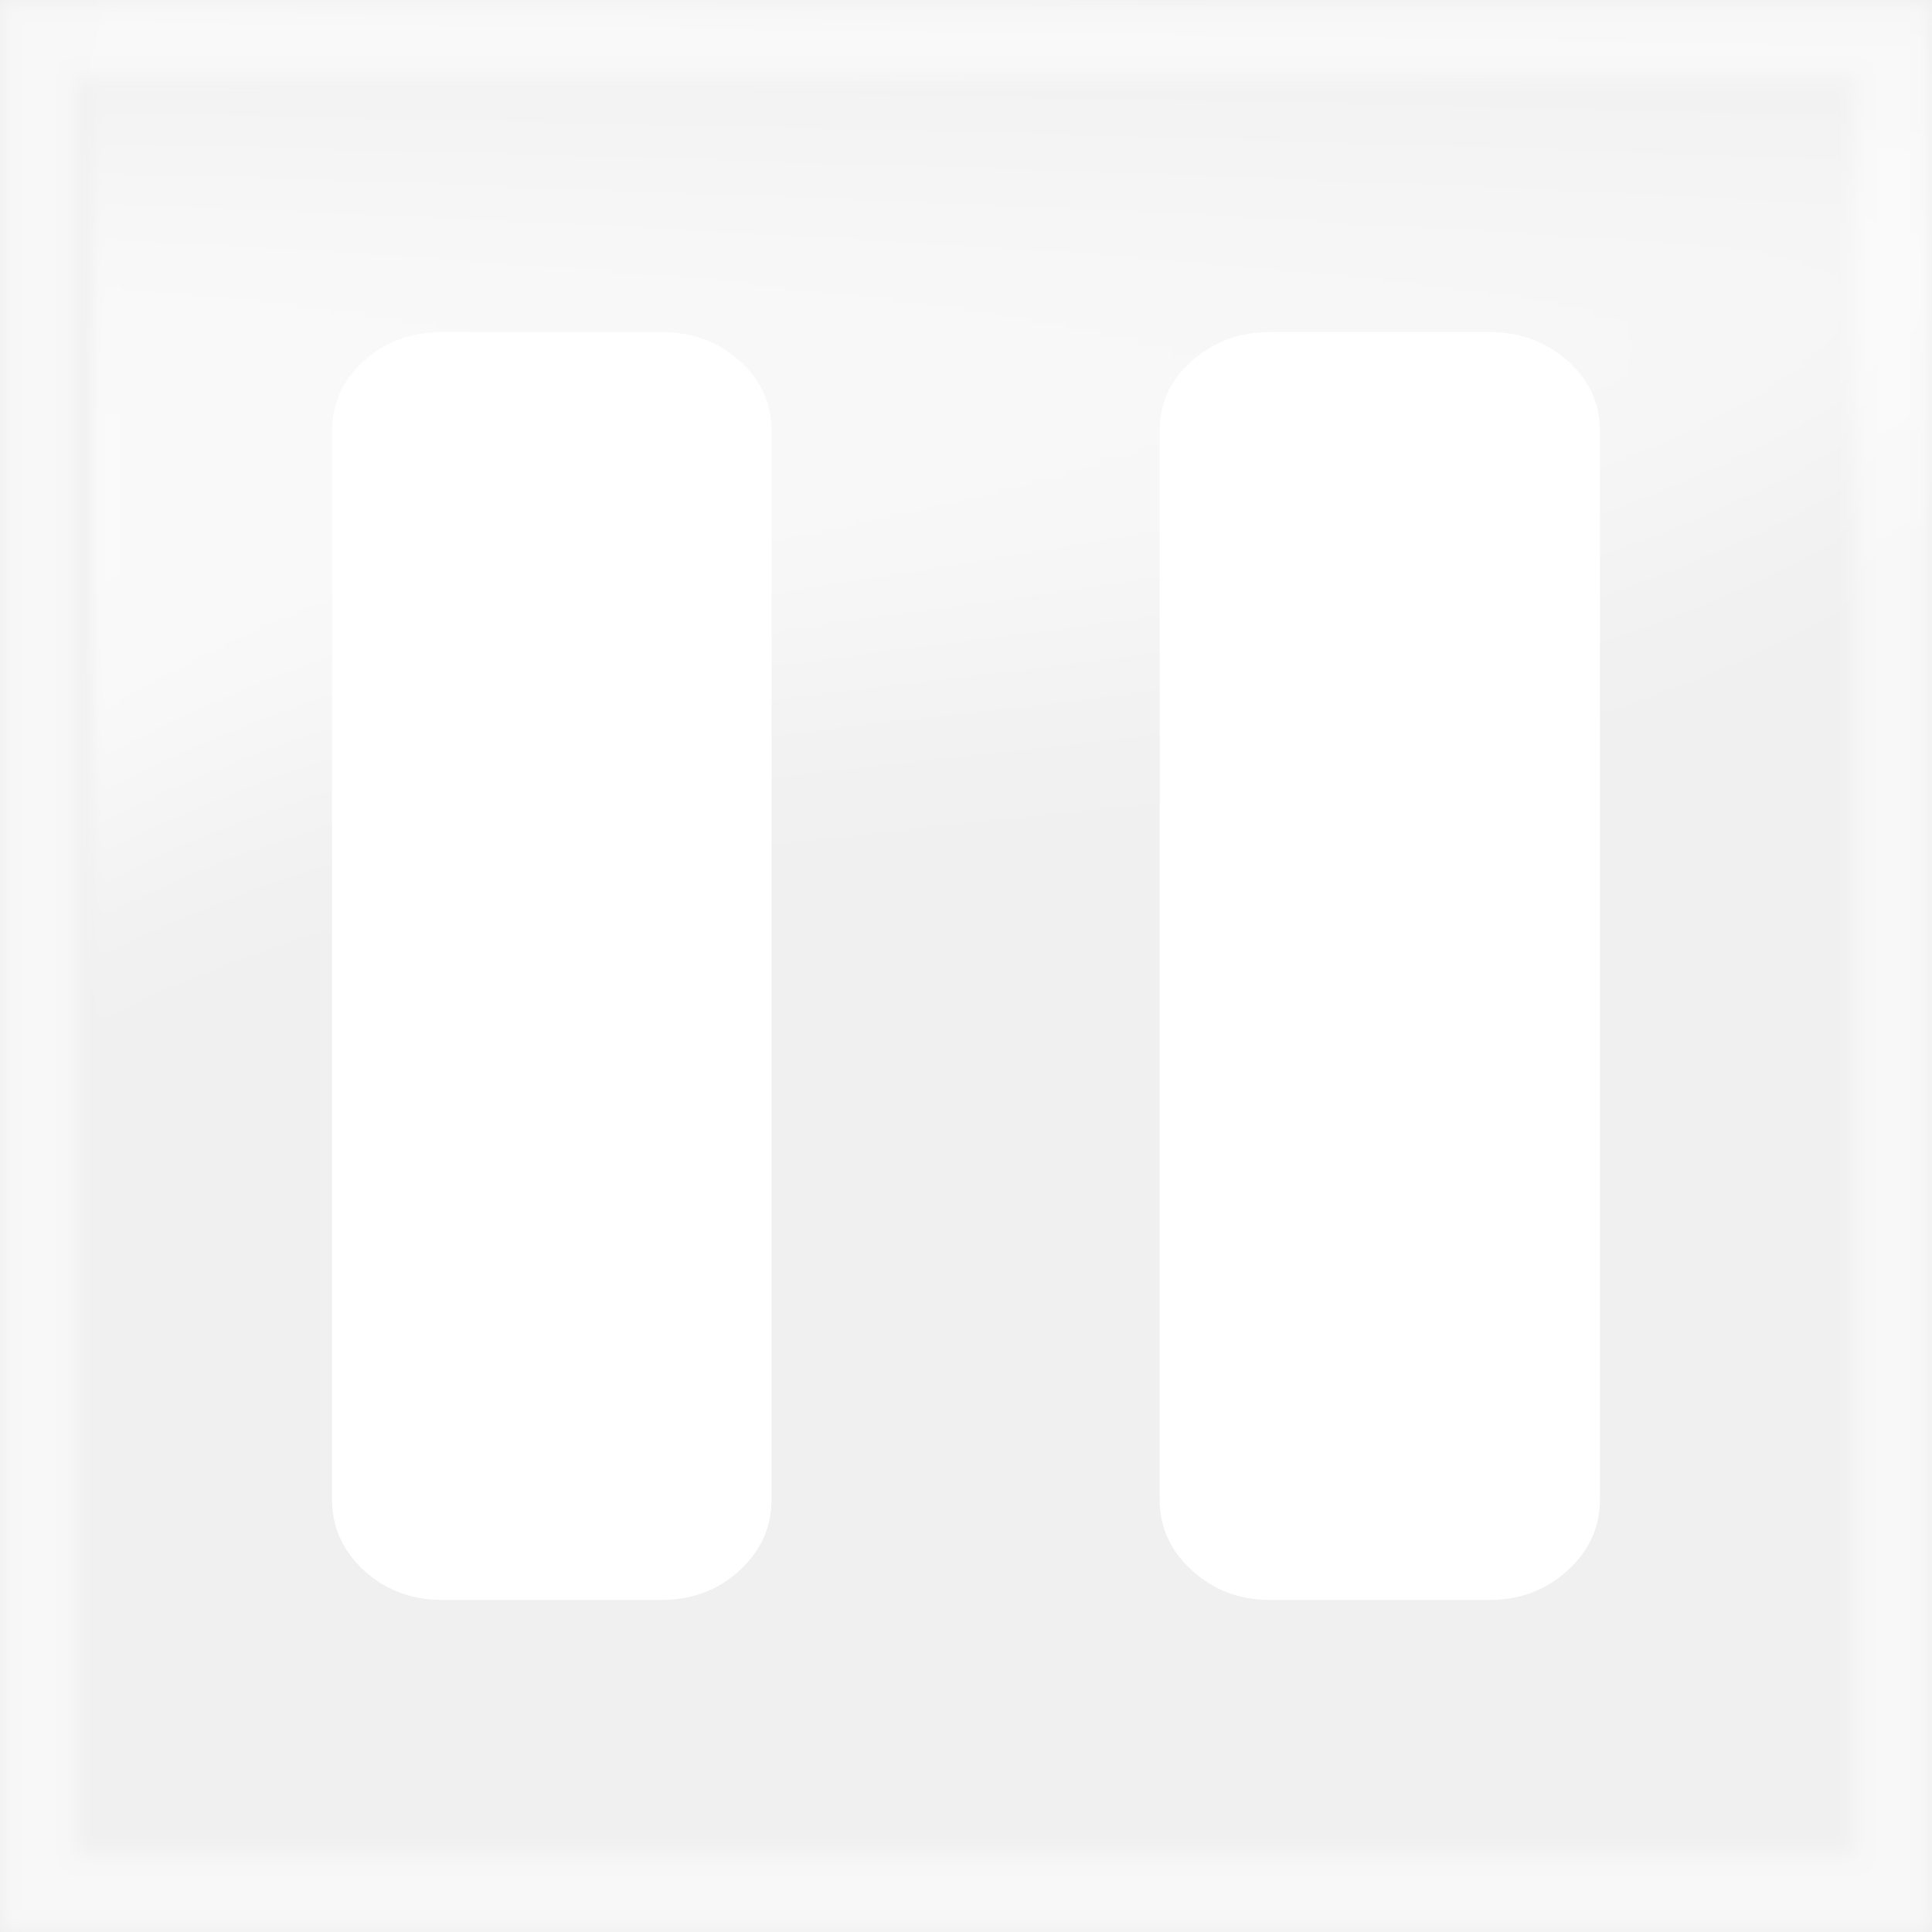
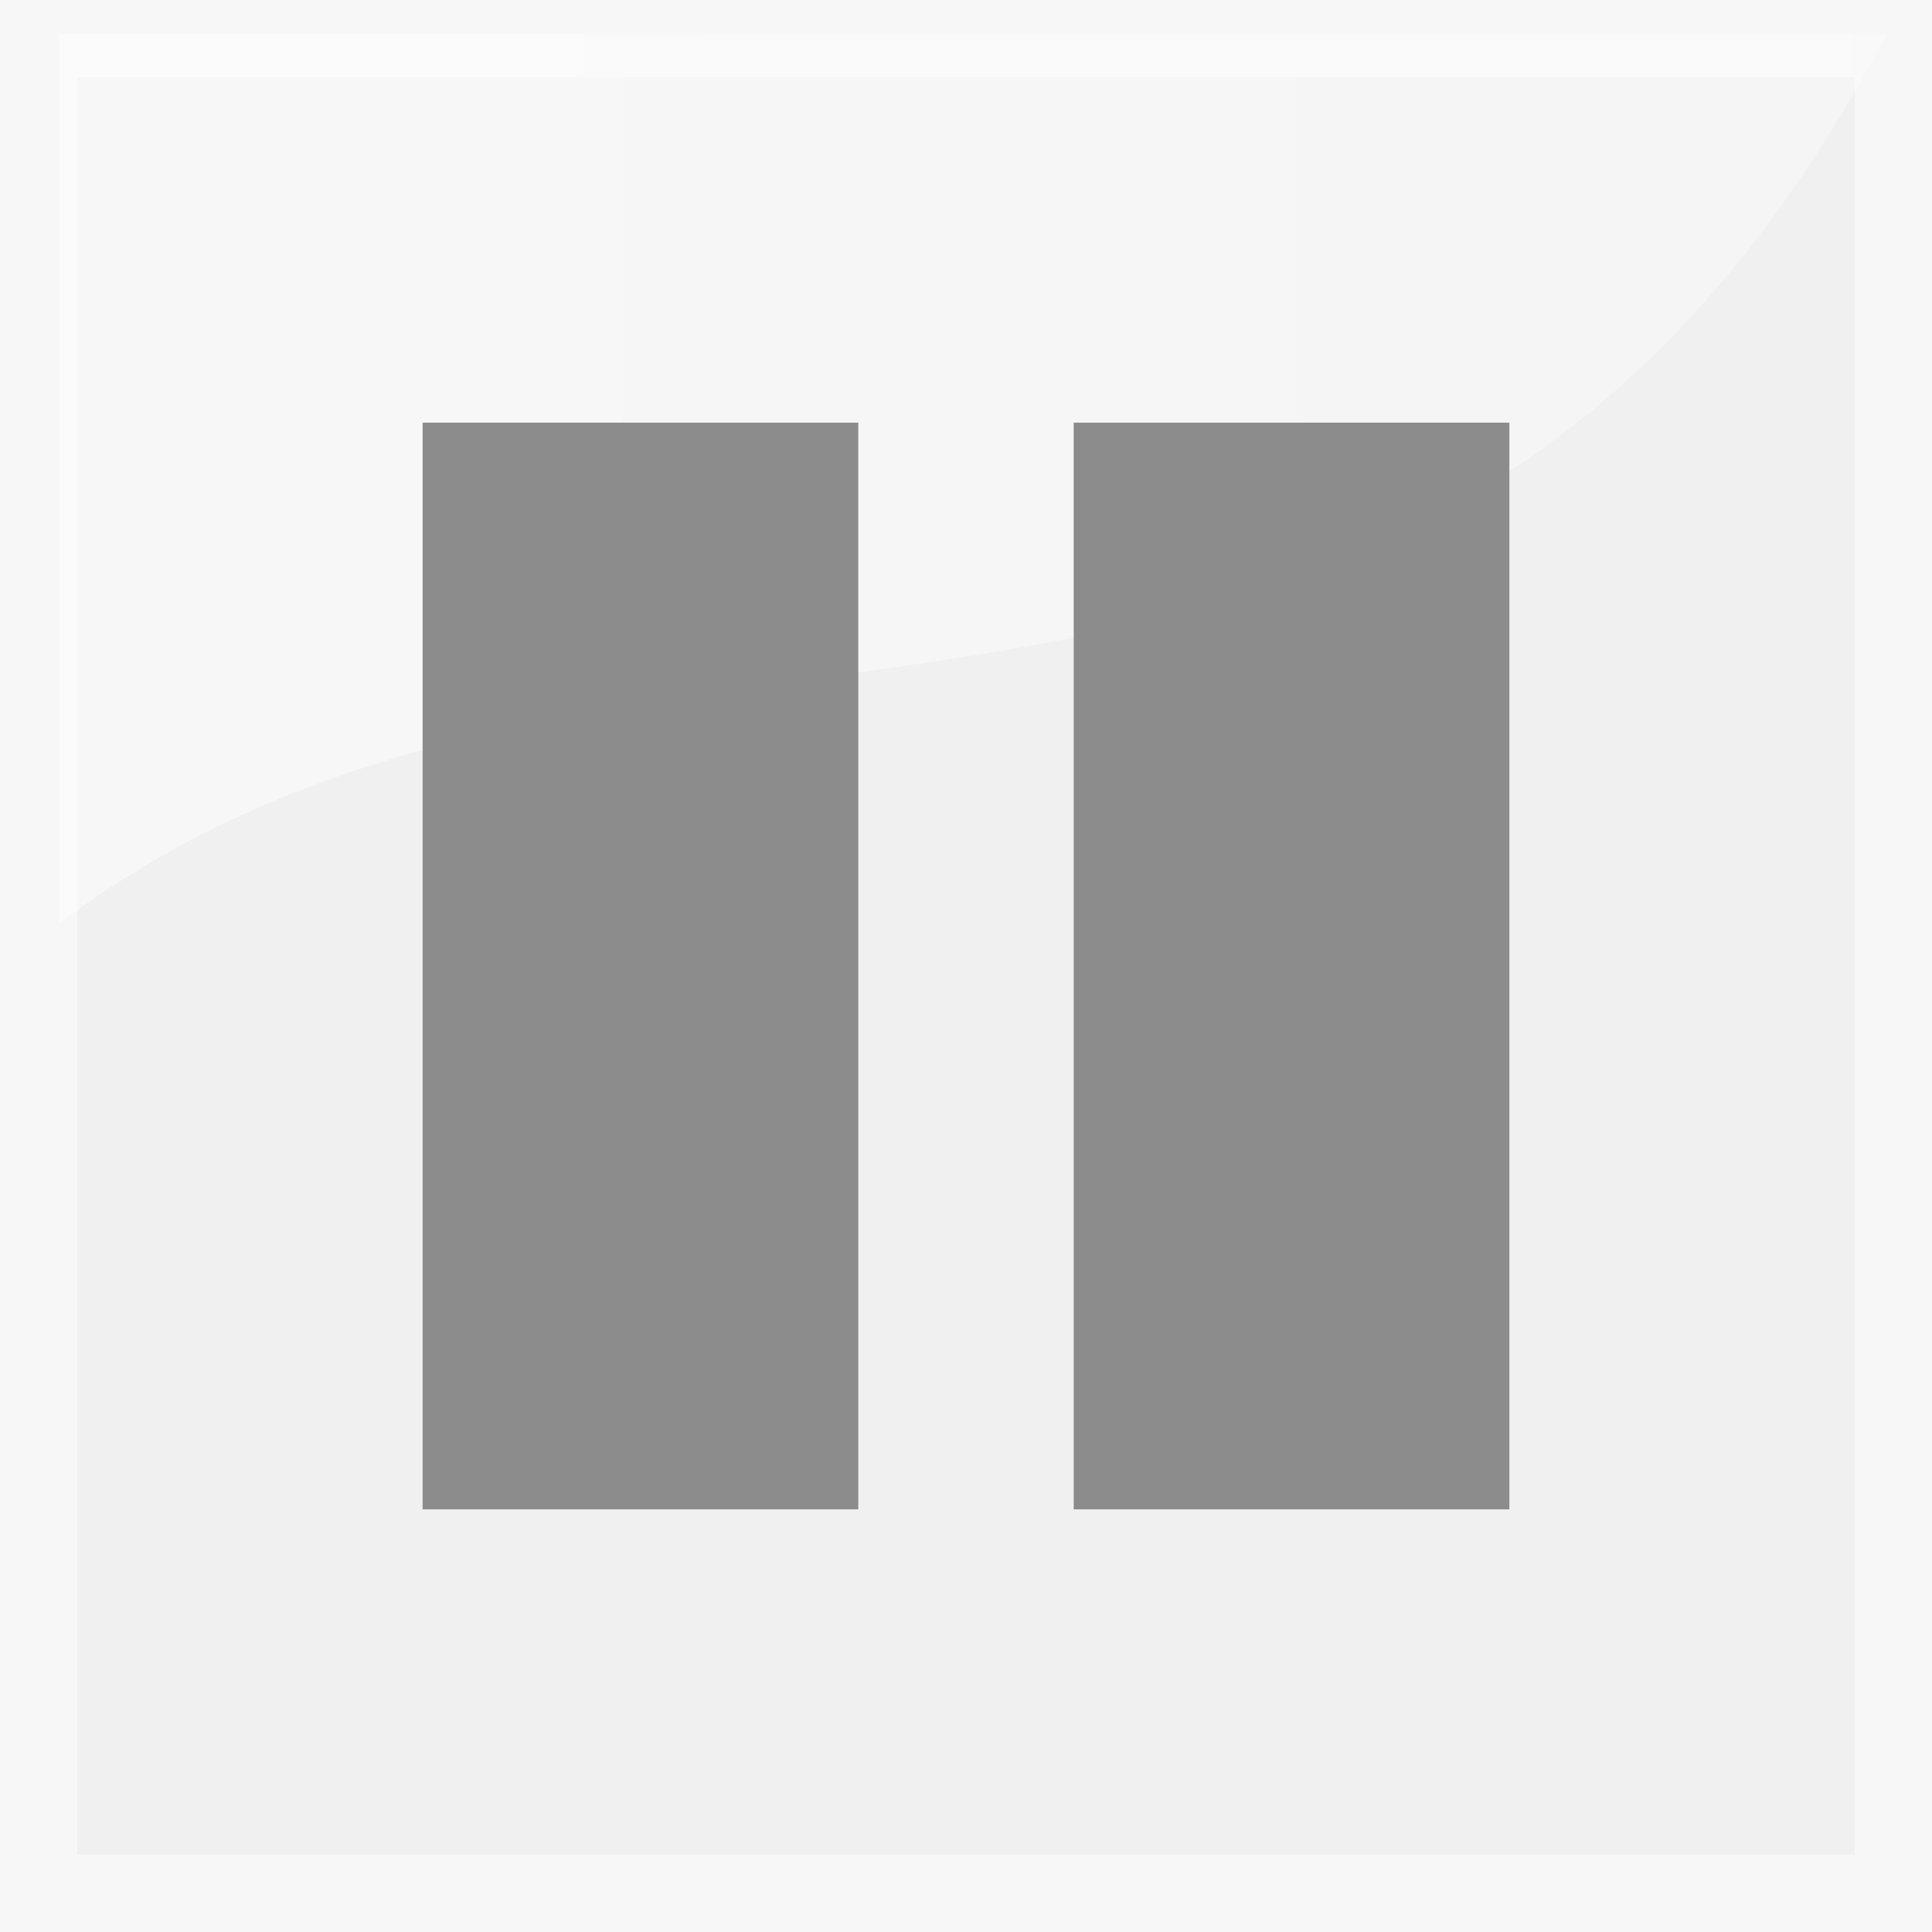
<svg xmlns="http://www.w3.org/2000/svg" xmlns:xlink="http://www.w3.org/1999/xlink" width="128" height="128" id="svg3767" version="1.1">
  <defs id="defs3769">
    <clipPath clipPathUnits="userSpaceOnUse" id="clipPath2988">
      <path style="fill:none;stroke:#000000;stroke-width:1px;stroke-linecap:butt;stroke-linejoin:miter;stroke-opacity:1" d="m 569.137,314.503 26.846,655.044 93.961,69.8 612.091,-263.092 c 0,0 69.8,-195.976 59.061,-201.346 -10.739,-5.369 -566.452,-324.838 -566.452,-324.838 l -182.553,21.477 z" id="path2990" />
    </clipPath>
    <clipPath clipPathUnits="userSpaceOnUse" id="clipPath3009">
      <path style="fill:none;stroke:#000000;stroke-width:1px;stroke-linecap:butt;stroke-linejoin:miter;stroke-opacity:1" d="m 639.729,270.78 0,775.458 L 1357.253,631.974 639.238,217.428 z" id="path3011" />
    </clipPath>
    <clipPath clipPathUnits="userSpaceOnUse" id="clipPath3802">
      <rect style="fill:none;stroke:#000000;stroke-width:5.79;stroke-miterlimit:4;stroke-opacity:1;stroke-dasharray:none" id="rect3804" width="647.213" height="717.49" x="644.044" y="278.013" />
    </clipPath>
    <linearGradient xlink:href="#linearGradient3929" id="linearGradient3935" x1="-846.995" y1="848.501" x2="7882.67" y2="1220.4" gradientUnits="userSpaceOnUse" gradientTransform="translate(-18.63475,69.17754)" />
    <linearGradient id="linearGradient3929">
-       <stop style="stop-color:#ffffff;stop-opacity:0.686;" offset="0" id="stop3931" />
+       <stop style="stop-color:#ffffff;stop-opacity:0.527;" offset="0" id="stop3931" />
      <stop style="stop-color:#ffffff;stop-opacity:0;" offset="1" id="stop3933" />
    </linearGradient>
-     <filter color-interpolation-filters="sRGB" id="filter3945" x="-0.007" width="1.014" y="-0.388" height="1.777">
-       <feGaussianBlur stdDeviation="8.783" id="feGaussianBlur3947" />
-     </filter>
-     <linearGradient y2="1220.4" x2="7882.67" y1="848.501" x1="-846.995" gradientTransform="translate(-18.63475,69.17754)" gradientUnits="userSpaceOnUse" id="linearGradient3033" xlink:href="#linearGradient3929" />
-     <filter id="filter4357">
-       <feGaussianBlur stdDeviation="0.614" id="feGaussianBlur4359" />
-     </filter>
+     <linearGradient y2="1220.4" x2="7882.67" y1="848.501" x1="-846.995" gradientTransform="matrix(0.04036828,0,0,1.085465,13.25336,-333.3799)" gradientUnits="userSpaceOnUse" id="linearGradient3033" xlink:href="#linearGradient3929" />
+     <clipPath clipPathUnits="userSpaceOnUse" id="clipPath3802-1">
+       <rect style="fill:none;stroke:#000000;stroke-width:5.79;stroke-miterlimit:4;stroke-opacity:1;stroke-dasharray:none" id="rect3804-7" width="647.213" height="717.49" x="644.044" y="278.013" />
+     </clipPath>
+     <clipPath clipPathUnits="userSpaceOnUse" id="clipPath3802-1-1">
+       <rect style="fill:none;stroke:#000000;stroke-width:5.79;stroke-miterlimit:4;stroke-opacity:1;stroke-dasharray:none" id="rect3804-7-7" width="647.213" height="717.49" x="644.044" y="278.013" />
+     </clipPath>
  </defs>
  <g id="layer1" transform="translate(0,-924.3622)">
-     <rect style="fill:none;stroke:#ffffff;stroke-width:5.12;stroke-miterlimit:4;stroke-opacity:1;stroke-dasharray:none;opacity:0.5;filter:url(#filter4357)" id="rect3775" width="122.88" height="122.88" x="2.56" y="926.922" />
-     <path transform="matrix(0.04644285,0,0,0.8536519,17.66371,-115.5784)" style="fill:url(#linearGradient3033);fill-opacity:1;fill-rule:nonzero;stroke:#000000;stroke-width:0;stroke-miterlimit:4;stroke-opacity:1;filter:url(#filter3945)" d="m -249.44,1229.978 2998.444,0 c -766.688,54.25 -2046.653,27.646 -2998.444,54.264 z" id="rect3917" />
-     <path d="m 22,1023.712 q 0,2.75 2.12,4.7 2.12,1.95 5.187,1.95 h 14.502 q 3.068,0 5.187,-1.95 2.12,-1.95 2.12,-4.7 v -70.8 q 0,-2.75 -2.12,-4.65 -2.12,-1.9 -5.187,-1.9 H 29.307 q -3.068,0 -5.187,1.9 Q 22,950.162 22,952.912 v 70.8 z m 54.829,0 q 0,2.75 2.147,4.7 2.147,1.95 5.159,1.95 h 14.558 q 3.012,0 5.159,-1.95 2.147,-1.95 2.147,-4.7 v -70.8 q 0,-2.75 -2.147,-4.65 -2.147,-1.9 -5.159,-1.9 h -14.558 q -3.012,0 -5.159,1.9 -2.147,1.9 -2.147,4.65 v 70.8 z" id="path4" style="fill:#ffffff" />
+     <rect style="fill:none;stroke:#ffffff;stroke-width:5.12;stroke-miterlimit:4;stroke-opacity:0.498;stroke-dasharray:none;opacity:1" id="rect3775" width="122.88" height="122.88" x="2.56" y="926.922" />
+     <path style="fill:url(#linearGradient3033);fill-opacity:1;fill-rule:nonzero;stroke:none" d="m 3.936,926.628 121.042,0 C 94.028,985.514 42.358,956.637 3.936,985.53 z" id="rect3917" />
+     <g transform="matrix(2.423754,0,0,2.492246,-947.1567,-843.7612)" id="g2991" style="fill:#8c8c8c;fill-opacity:1">
+       <rect y="720.685" x="402.333" height="28.889" width="11.909" id="rect2991" style="fill:#8c8c8c;fill-opacity:1" />
+       <rect y="720.685" x="420.13" height="28.889" width="11.909" id="rect2991-1" style="fill:#8c8c8c;fill-opacity:1" />
+     </g>
  </g>
</svg>
